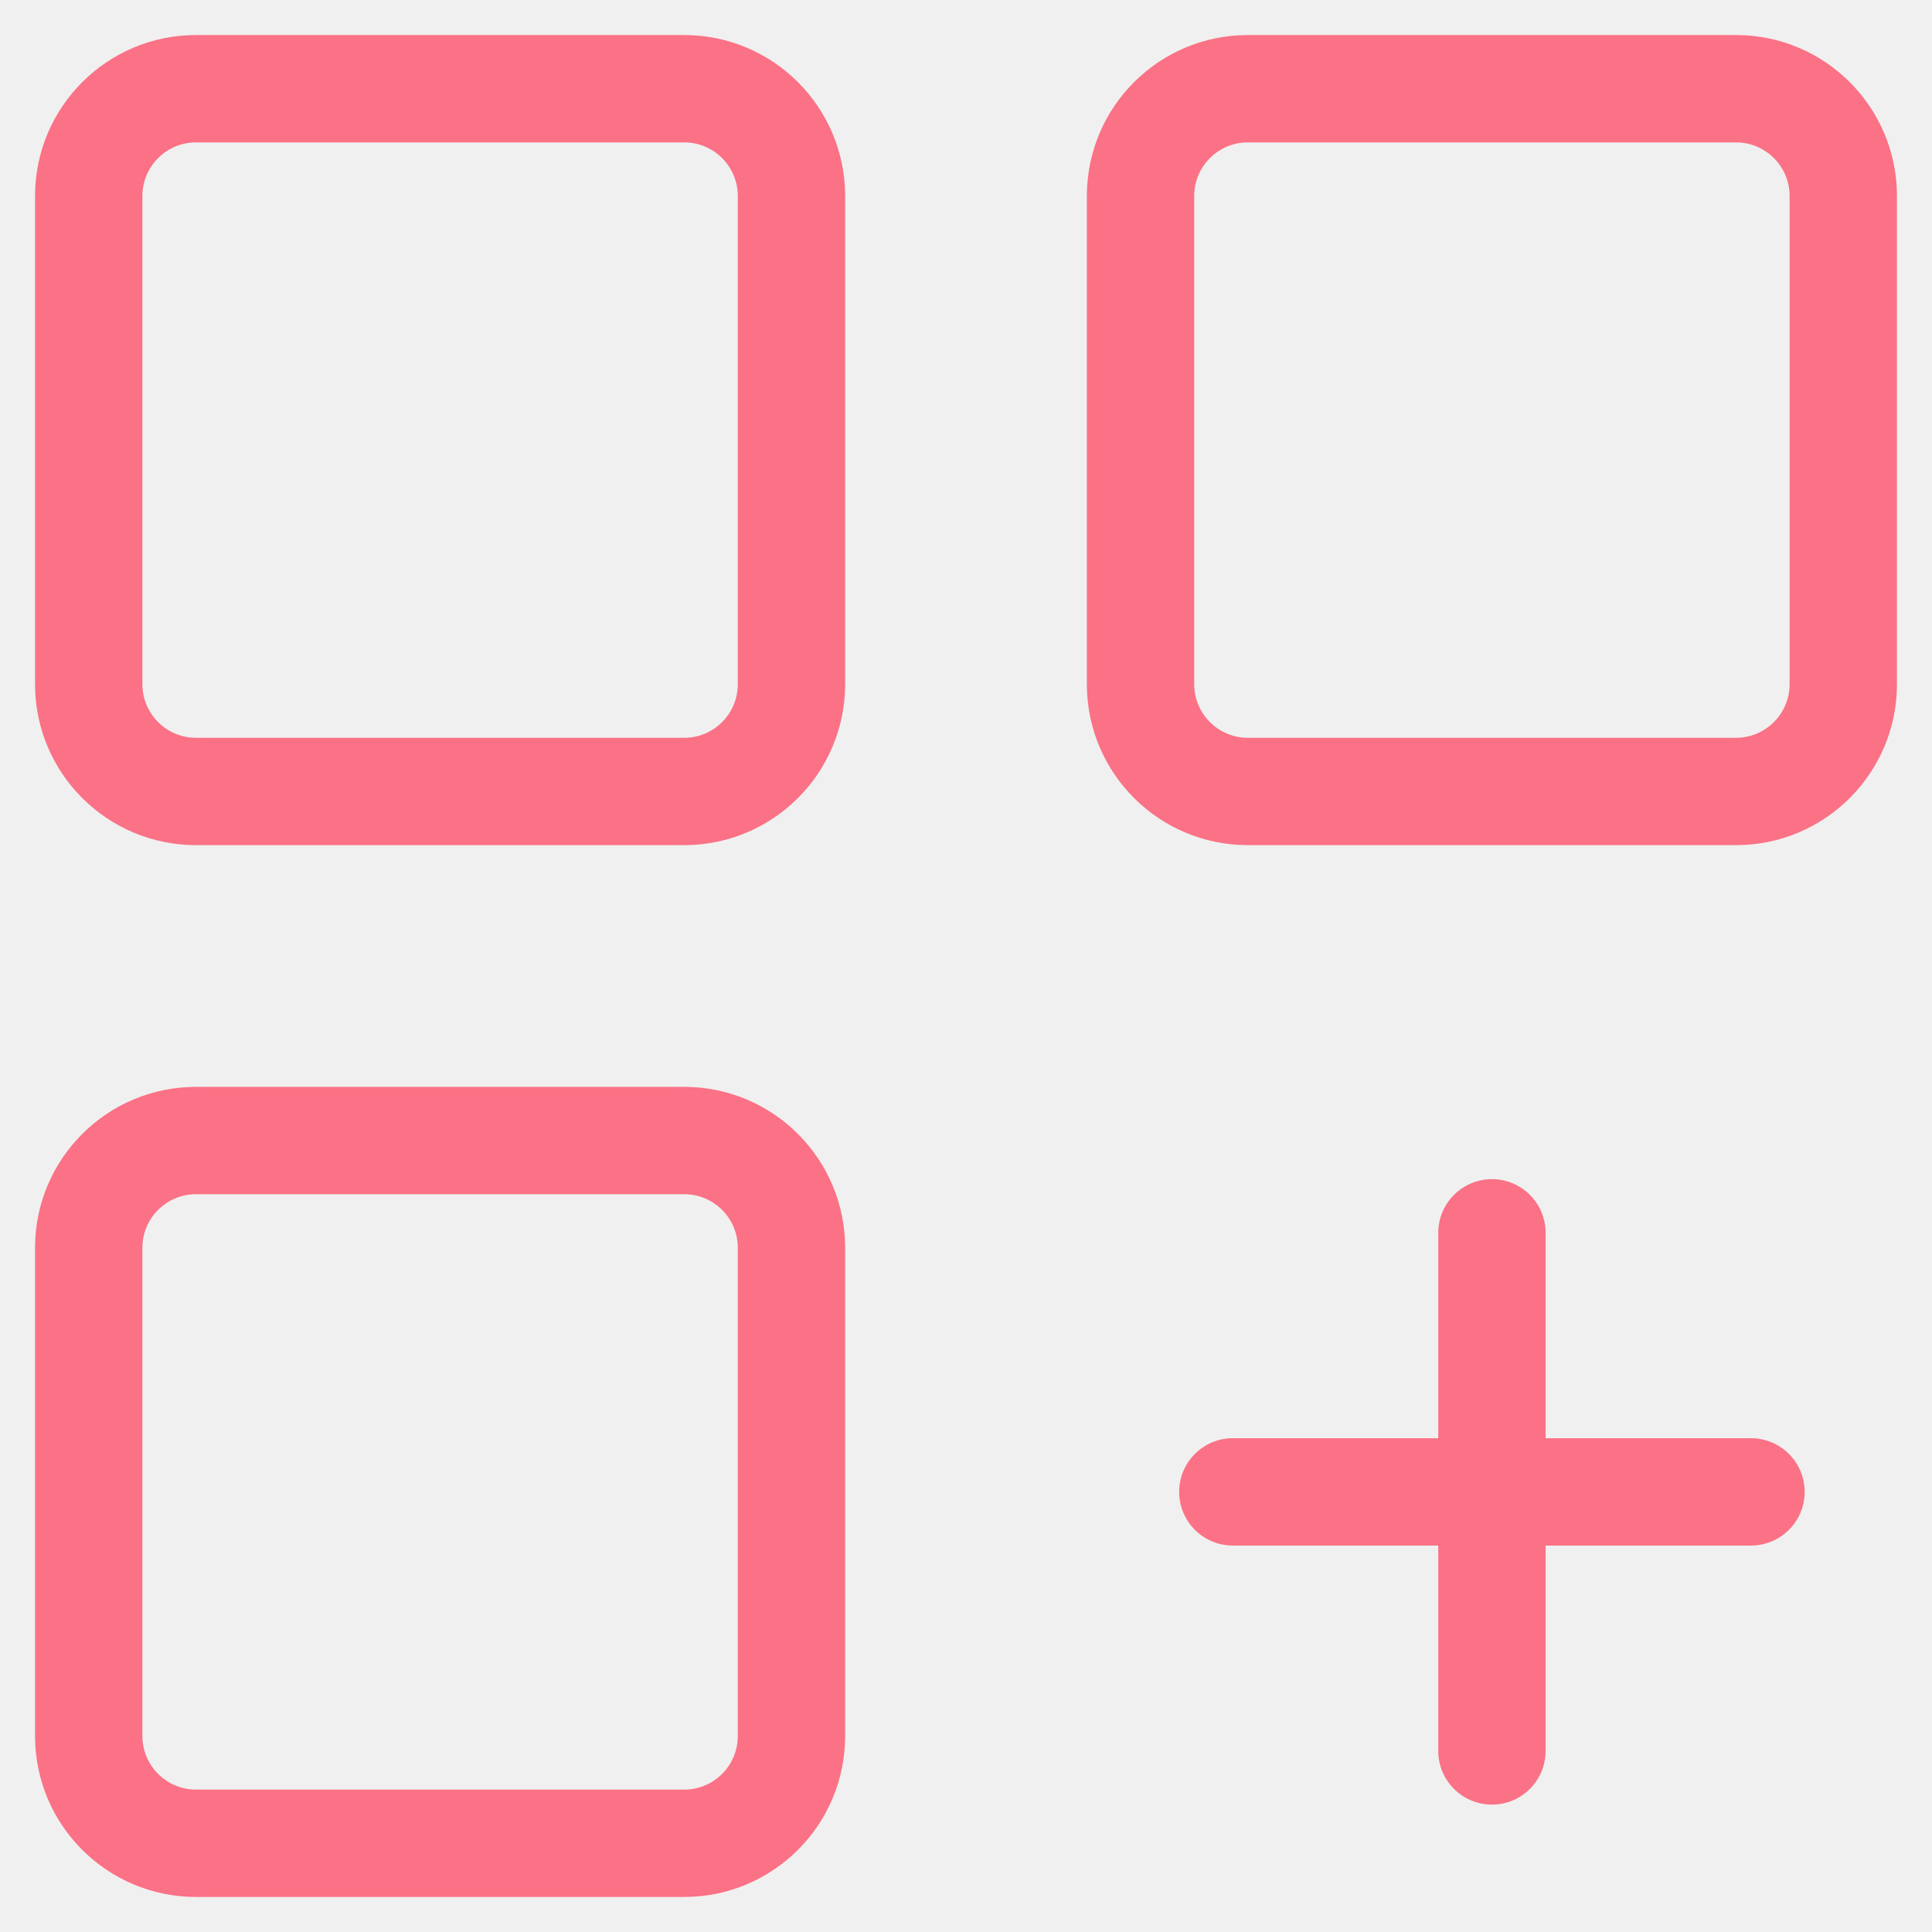
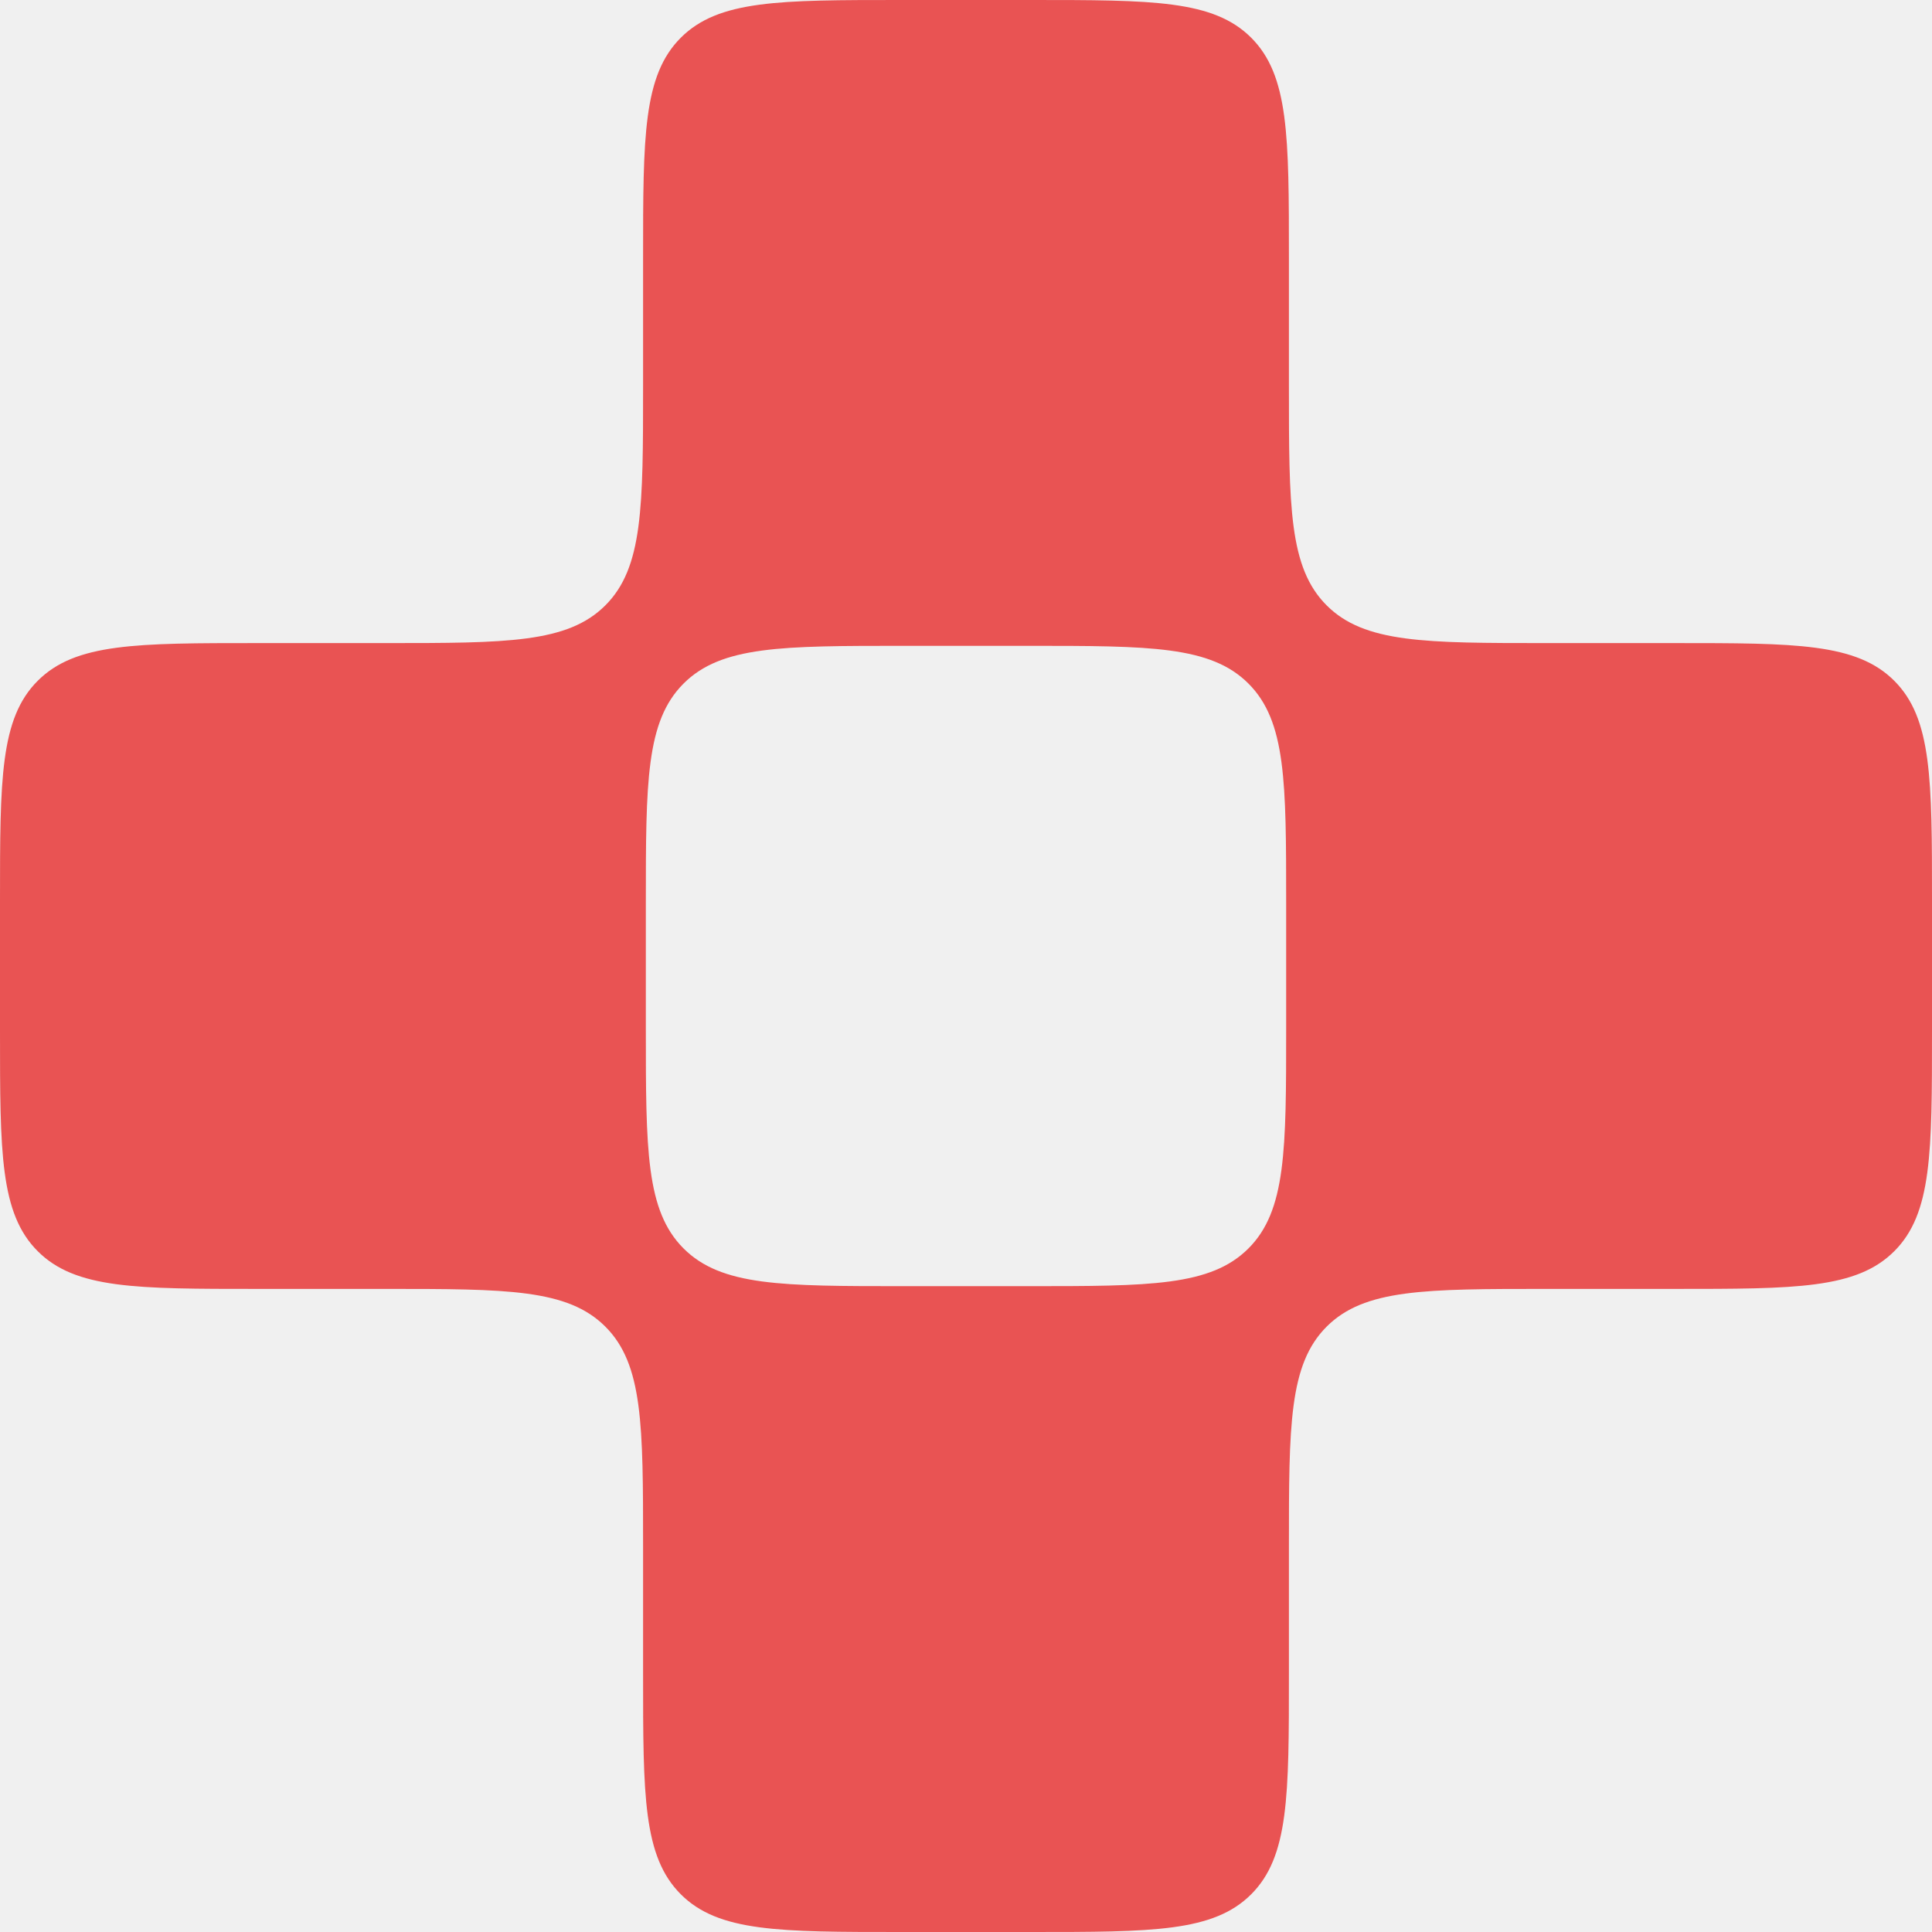
- <svg xmlns="http://www.w3.org/2000/svg" width="36" height="36" viewBox="0 0 36 36" fill="none">
-   <g clip-path="url(#clip0_8007_12050)">
-     <path fill-rule="evenodd" clip-rule="evenodd" d="M23.252 0.653C21.595 0.653 20.252 1.996 20.252 3.653V12.748C20.252 14.405 21.595 15.748 23.252 15.748H32.347C34.004 15.748 35.347 14.405 35.347 12.748V3.653C35.347 1.996 34.004 0.653 32.347 0.653H23.252ZM22.252 3.653C22.252 3.101 22.699 2.653 23.252 2.653H32.347C32.899 2.653 33.347 3.101 33.347 3.653V12.748C33.347 13.3 32.899 13.748 32.347 13.748H23.252C22.699 13.748 22.252 13.3 22.252 12.748V3.653ZM3.653 20.252C1.996 20.252 0.653 21.595 0.653 23.252V32.347C0.653 34.004 1.996 35.347 3.653 35.347H12.748C14.405 35.347 15.748 34.004 15.748 32.347V23.252C15.748 21.595 14.405 20.252 12.748 20.252H3.653ZM2.653 23.252C2.653 22.699 3.101 22.252 3.653 22.252H12.748C13.301 22.252 13.748 22.699 13.748 23.252V32.347C13.748 32.899 13.301 33.347 12.748 33.347H3.653C3.101 33.347 2.653 32.899 2.653 32.347V23.252ZM0.653 3.653C0.653 1.996 1.996 0.653 3.653 0.653H12.748C14.405 0.653 15.748 1.996 15.748 3.653V12.748C15.748 14.405 14.405 15.748 12.748 15.748H3.653C1.996 15.748 0.653 14.405 0.653 12.748V3.653ZM3.653 2.653C3.101 2.653 2.653 3.101 2.653 3.653V12.748C2.653 13.3 3.101 13.748 3.653 13.748H12.748C13.301 13.748 13.748 13.3 13.748 12.748V3.653C13.748 3.101 13.301 2.653 12.748 2.653H3.653ZM27.8 21.972C28.352 21.972 28.8 22.42 28.8 22.972V26.799H32.627C33.179 26.799 33.627 27.247 33.627 27.799C33.627 28.351 33.179 28.799 32.627 28.799H28.8V32.626C28.8 33.179 28.352 33.626 27.8 33.626C27.248 33.626 26.8 33.179 26.8 32.626V28.799H22.972C22.42 28.799 21.972 28.351 21.972 27.799C21.972 27.247 22.42 26.799 22.972 26.799H26.8V22.972C26.8 22.42 27.248 21.972 27.8 21.972Z" fill="#FB7185" />
+ <svg xmlns="http://www.w3.org/2000/svg" width="42" height="42" viewBox="0 0 42 42" fill="none">
+   <g clip-path="url(#clip0_8007_12053)">
+     <path d="M42 19.58C42 16.94 42 15.62 41.18 14.8C40.36 13.98 39.04 13.98 36.4 13.98H33.62C30.98 13.98 29.66 13.98 28.84 13.16C28.02 12.34 28.02 11.02 28.02 8.38V5.6C28.02 2.96 28.02 1.64 27.2 0.82C26.38 0 25.06 0 22.42 0H19.58C16.94 0 15.62 0 14.8 0.82C13.98 1.64 13.98 2.96 13.98 5.6V8.38C13.98 11.02 13.98 12.34 13.16 13.16C12.34 13.98 11.02 13.98 8.38 13.98H5.6C2.96 13.98 1.64 13.98 0.82 14.8C0 15.62 0 16.94 0 19.58V22.42C0 25.06 0 26.38 0.82 27.2C1.64 28.02 2.96 28.02 5.6 28.02H8.38C11.02 28.02 12.34 28.02 13.16 28.84C13.98 29.66 13.98 30.98 13.98 33.62V36.4C13.98 39.04 13.98 40.36 14.8 41.18C15.62 42 16.94 42 19.58 42H22.42C25.06 42 26.38 42 27.2 41.18C28.02 40.36 28.02 39.04 28.02 36.4V33.62C28.02 30.98 28.02 29.66 28.84 28.84C29.66 28.02 30.98 28.02 33.62 28.02H36.4C39.04 28.02 40.36 28.02 41.18 27.2C42 26.38 42 25.06 42 22.42V19.58ZM22.36 14.04C25 14.04 26.32 14.04 27.14 14.86C27.96 15.68 27.96 17 27.96 19.64V22.36C27.96 25 27.96 26.32 27.14 27.14C26.32 27.96 25 27.96 22.36 27.96H19.64C17 27.96 15.68 27.96 14.86 27.14C14.04 26.32 14.04 25 14.04 22.36V19.64C14.04 17 14.04 15.68 14.86 14.86C15.68 14.04 17 14.04 19.64 14.04H22.36Z" fill="#E95353" />
  </g>
  <defs>
-     <clipPath id="clip0_8007_12050">
-       <rect width="34.694" height="34.694" fill="white" transform="translate(0.653076 0.652832)" />
+     <clipPath id="clip0_8007_12053">
+       <rect width="42" height="42" fill="white" />
    </clipPath>
  </defs>
</svg>
